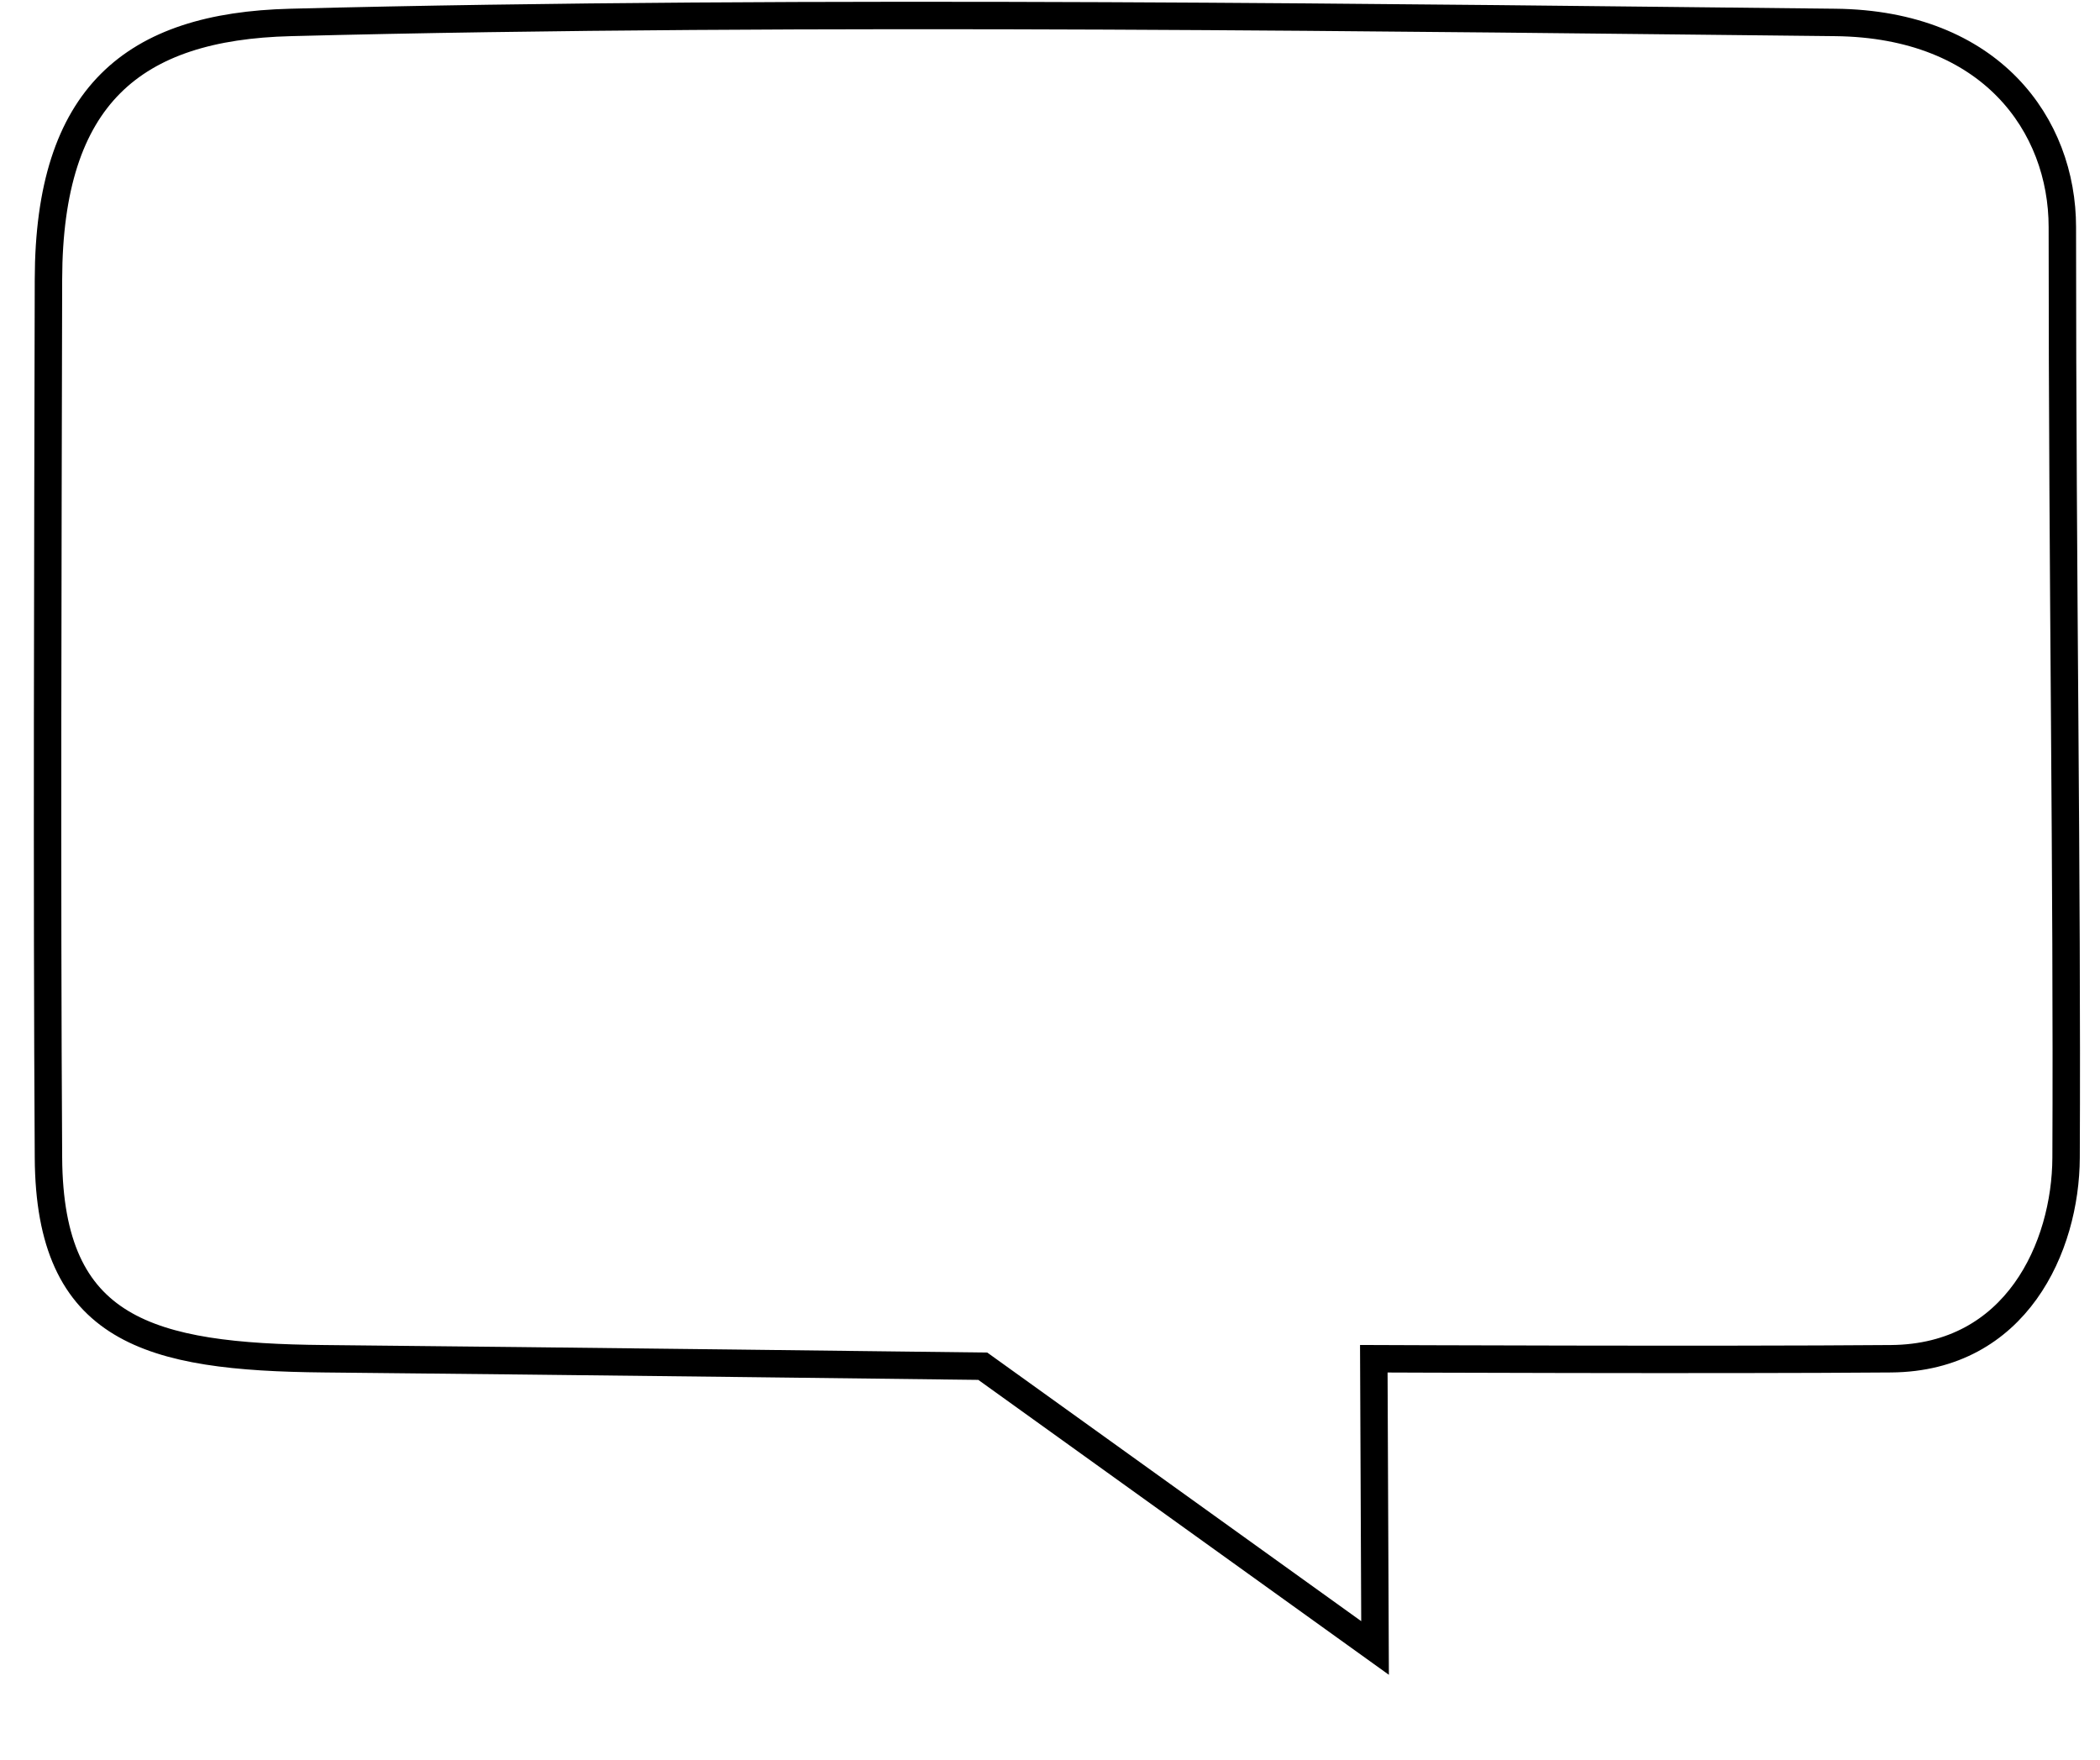
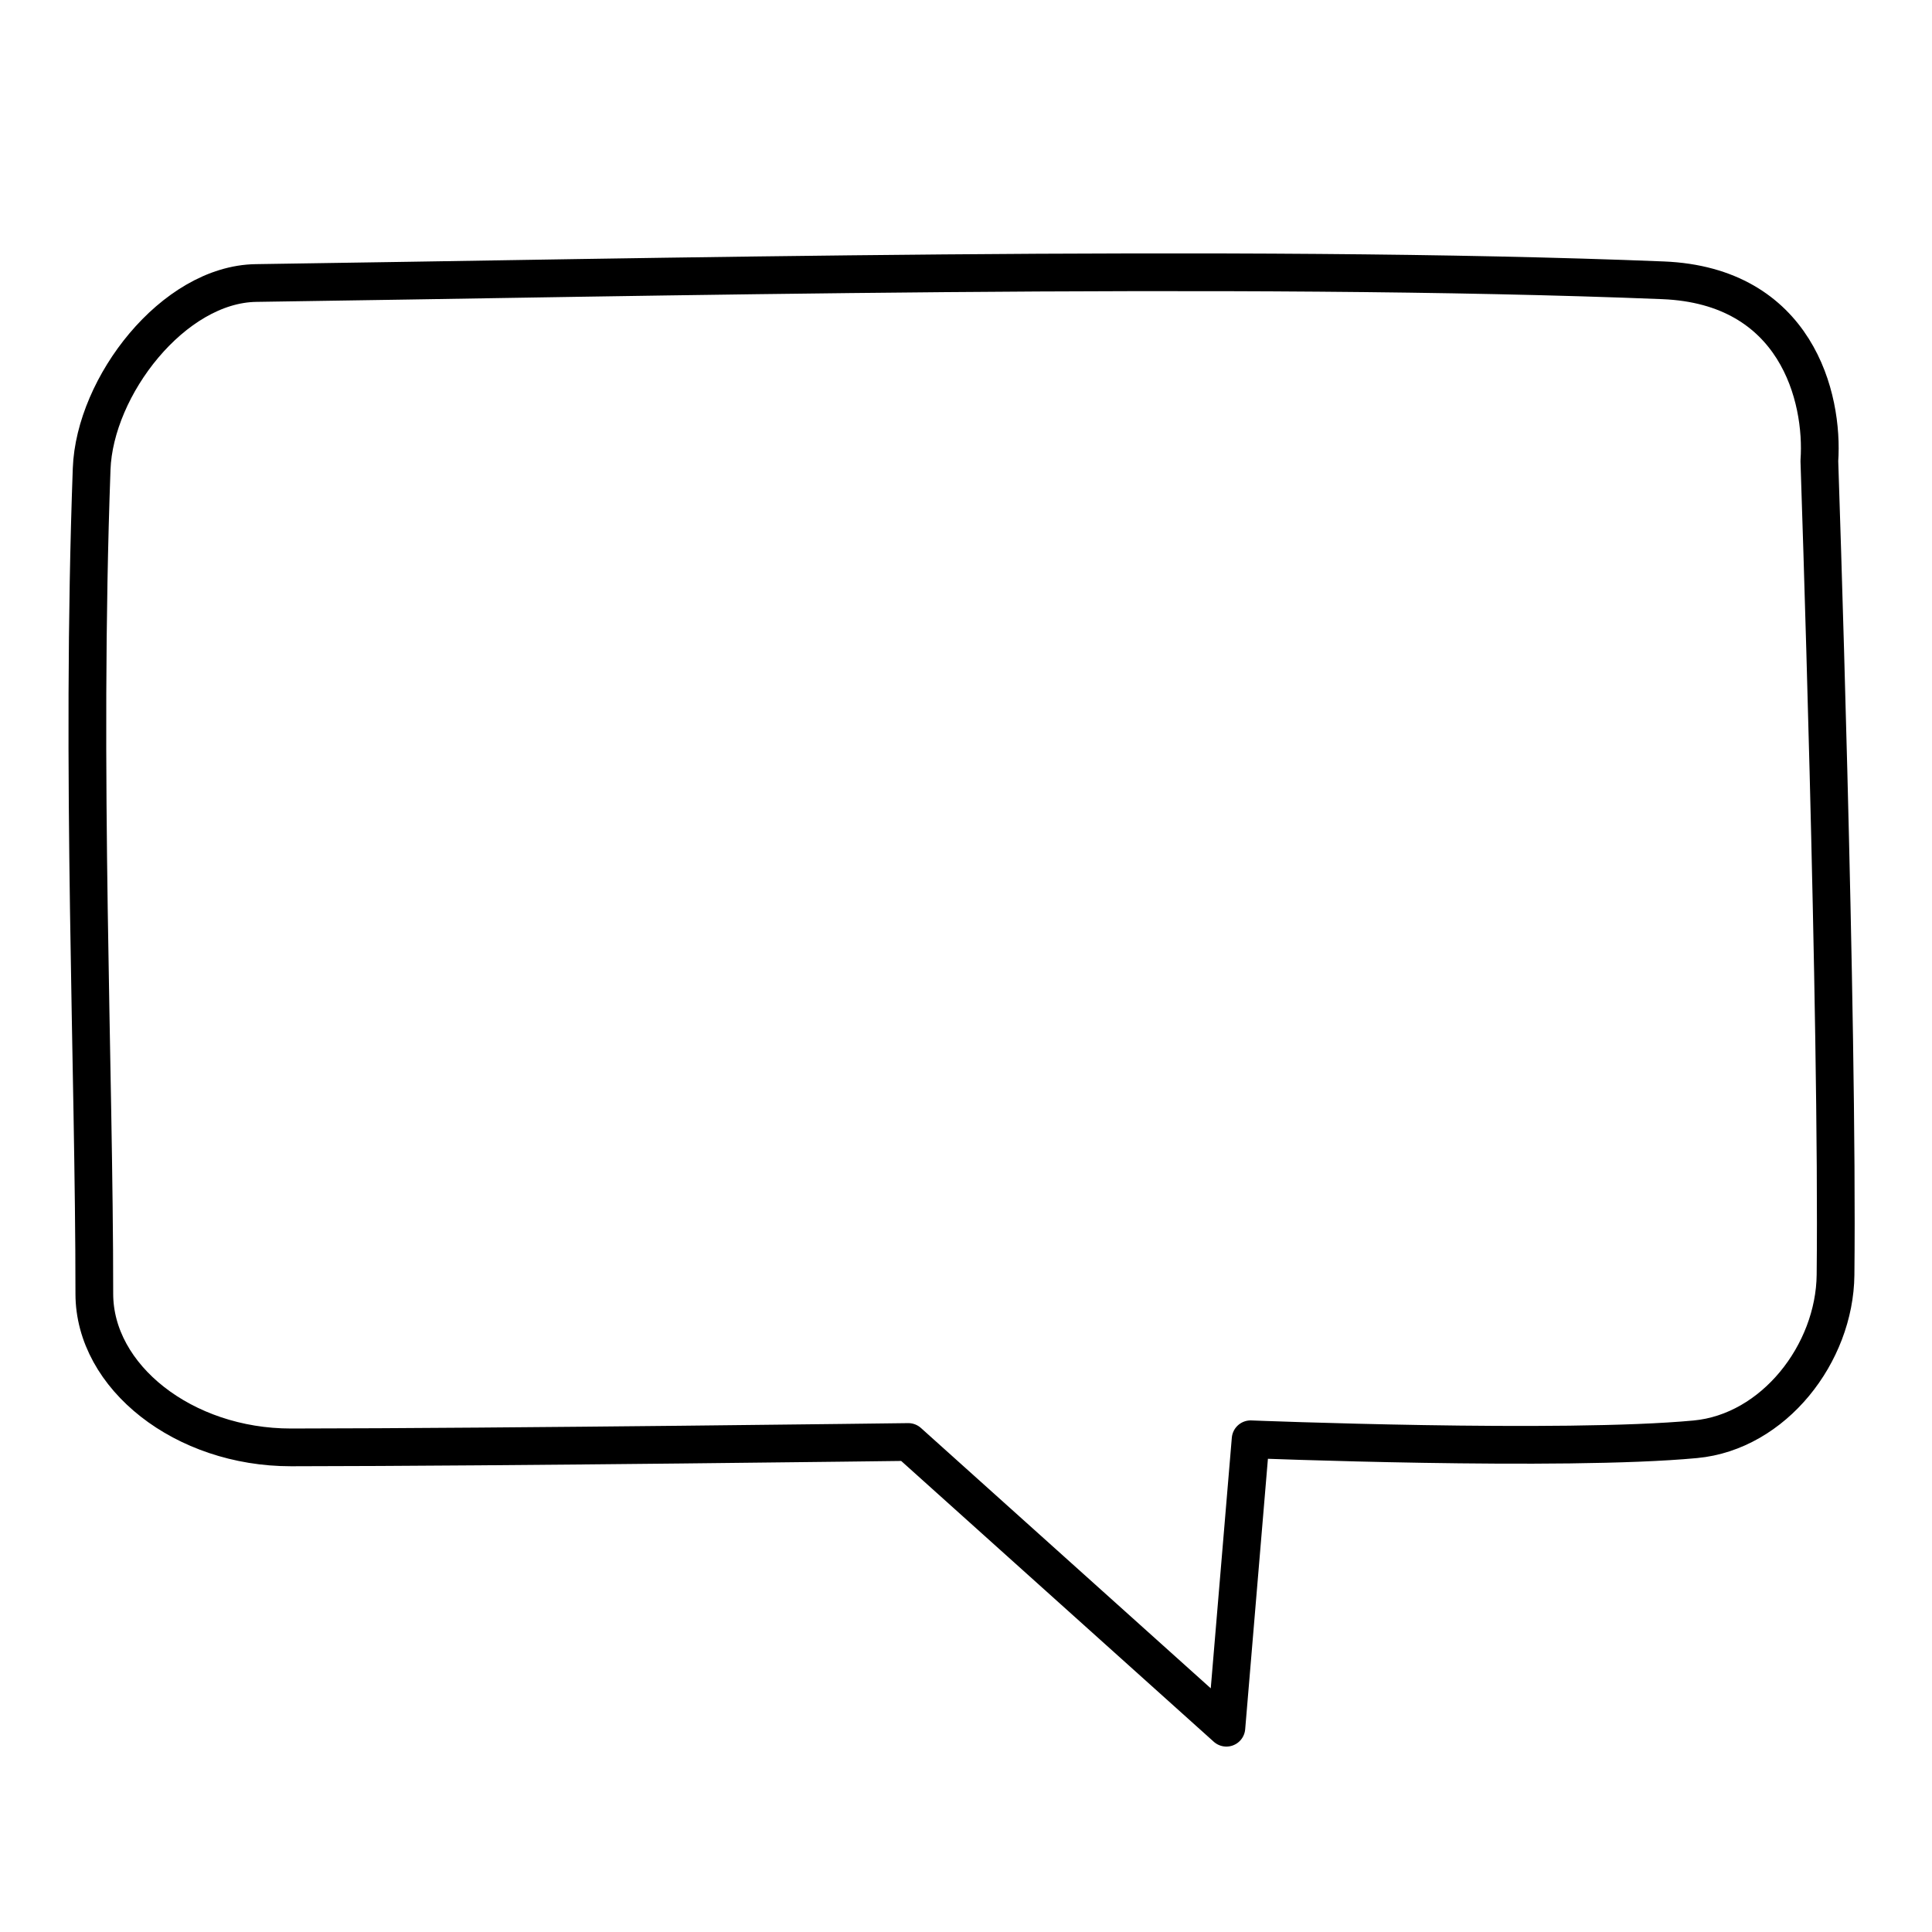
- <svg xmlns="http://www.w3.org/2000/svg" width="38.2" height="32" viewBox="0 0 10.107 8.467" version="1.1" id="svg8">
+ <svg xmlns="http://www.w3.org/2000/svg" width="256" height="256" viewBox="0 0 67.733 67.733" version="1.1" id="svg8">
  <defs id="defs2" />
  <g id="layer1" style="display:inline">
-     <path style="fill:none;stroke:#000000;stroke-width:0.132;stroke-linecap:butt;stroke-linejoin:miter;stroke-miterlimit:4;stroke-dasharray:none;stroke-opacity:1" d="M 6.618,7.931 4.73,6.575 c 0,0 -2.115,-0.026 -3.171,-0.036 -0.842,-0.008 -1.321,-0.134 -1.326,-0.967 -0.008,-1.321 -0.003,-2.871 0,-4.228 0.002,-0.883 0.407,-1.217 1.165,-1.236 2.478,-0.064 5.501,-0.02 7.435,0 0.75,0.008 1.093,0.495 1.093,0.985 1.612e-4,1.756 0.024,3.105 0.018,4.479 -0.002,0.428 -0.239,0.962 -0.842,0.967 -0.84,0.007 -2.49,0 -2.49,0 z" id="path854" />
+     <path style="fill:none;stroke:#000000;stroke-width:1.323;stroke-linecap:butt;stroke-linejoin:round;stroke-miterlimit:4;stroke-dasharray:none;stroke-opacity:1" d="M 42.995,60.571 31.844,50.554 c 0,0 -14.069,0.183 -21.639,0.189 C 6.439,50.746 3.307,48.274 3.307,45.357 3.308,37.427 2.827,27.057 3.213,16.442 3.318,13.543 6.076,9.963 8.977,9.922 22.269,9.735 43.52,9.231 58.303,9.827 c 4.672,0.188 5.635,4.102 5.481,6.331 0,0 0.663,19.523 0.567,28.537 -0.029,2.76 -2.166,5.507 -4.914,5.764 -4.661,0.437 -15.592,1e-6 -15.592,1e-6 z" id="path869" />
  </g>
</svg>
